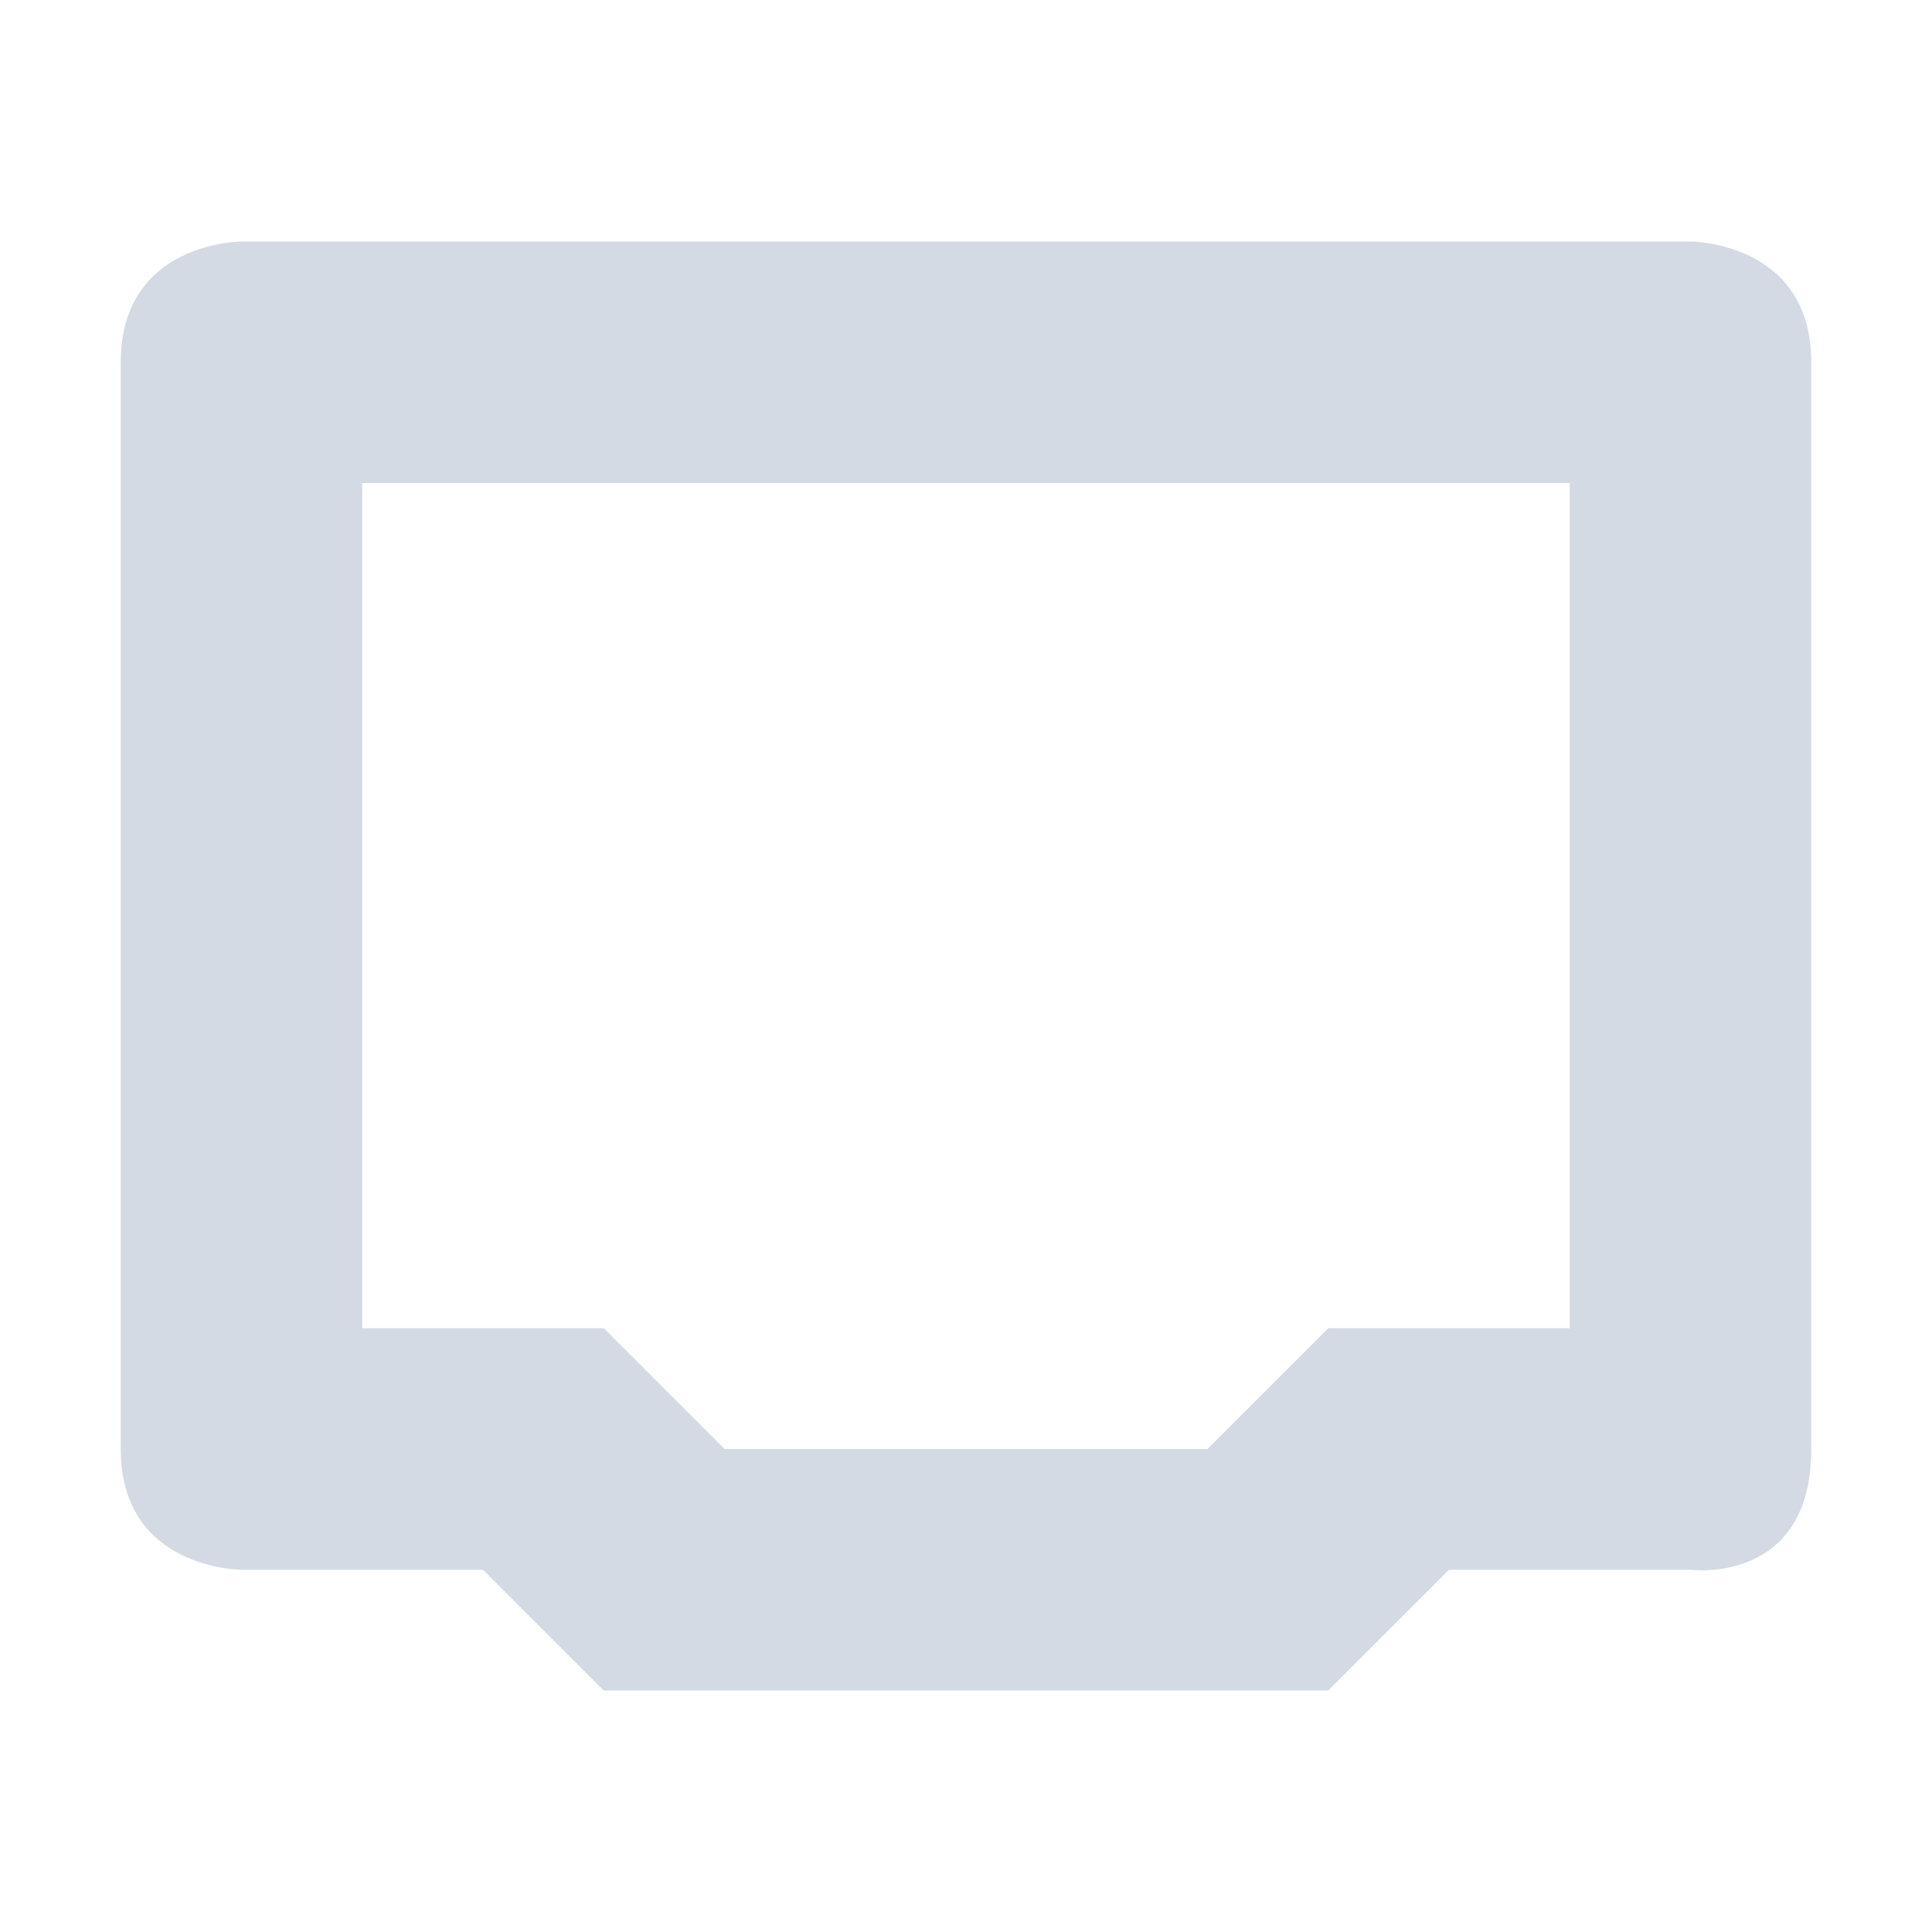
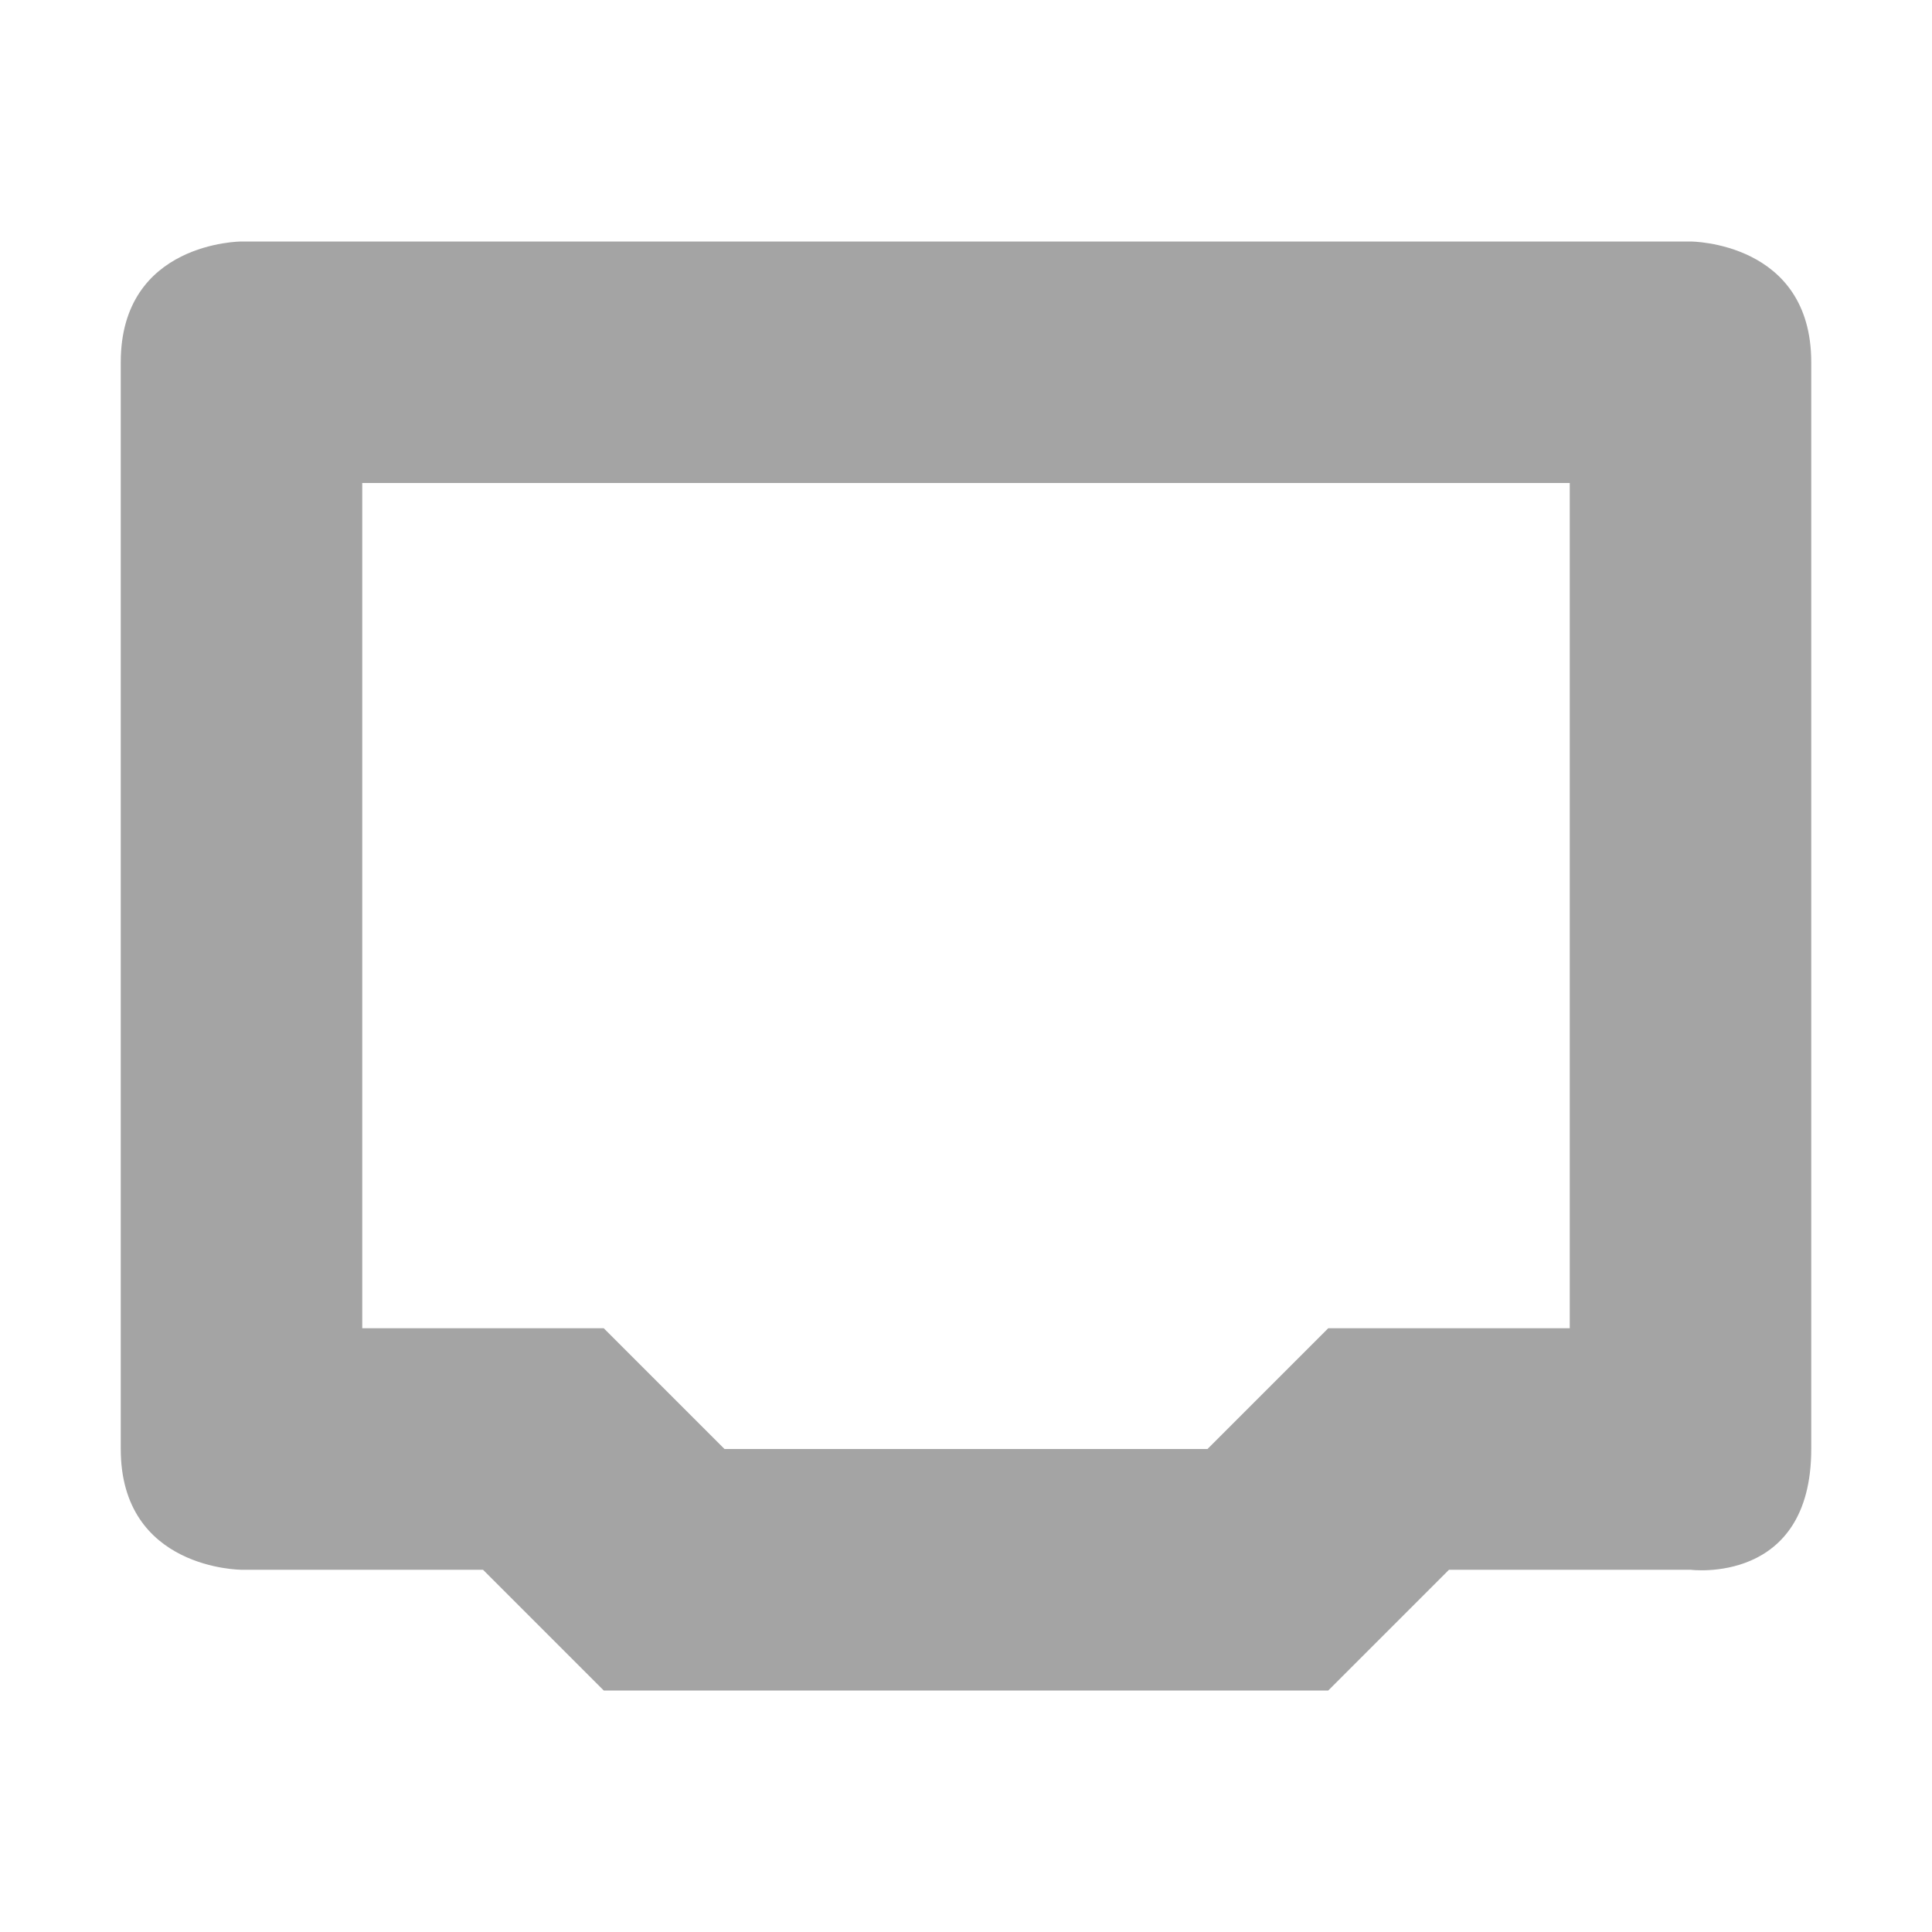
<svg xmlns="http://www.w3.org/2000/svg" width="16" height="16" version="1.1">
  <defs>
    <style id="current-color-scheme" type="text/css">
-    .ColorScheme-Text { color:#d3dae3; } .ColorScheme-Highlight { color:#5294e2; }
+    .ColorScheme-Text { color:#a4a4a4; } .ColorScheme-Highlight { color:#5294e2; }
  </style>
  </defs>
  <path style="fill:currentColor" class="ColorScheme-Text" d="M 2,2 C 2,2 1,2 1,3 V 12 C 1,13 2,13 2,13 H 4 L 5,14 H 11 L 12,13 H 14 C 14,13 15,13.13 15,12 V 3 C 15,2 14,2 14,2 Z M 3,4 H 13 V 11 H 11 L 10,12 H 6 L 5,11 H 3 Z" />
</svg>
